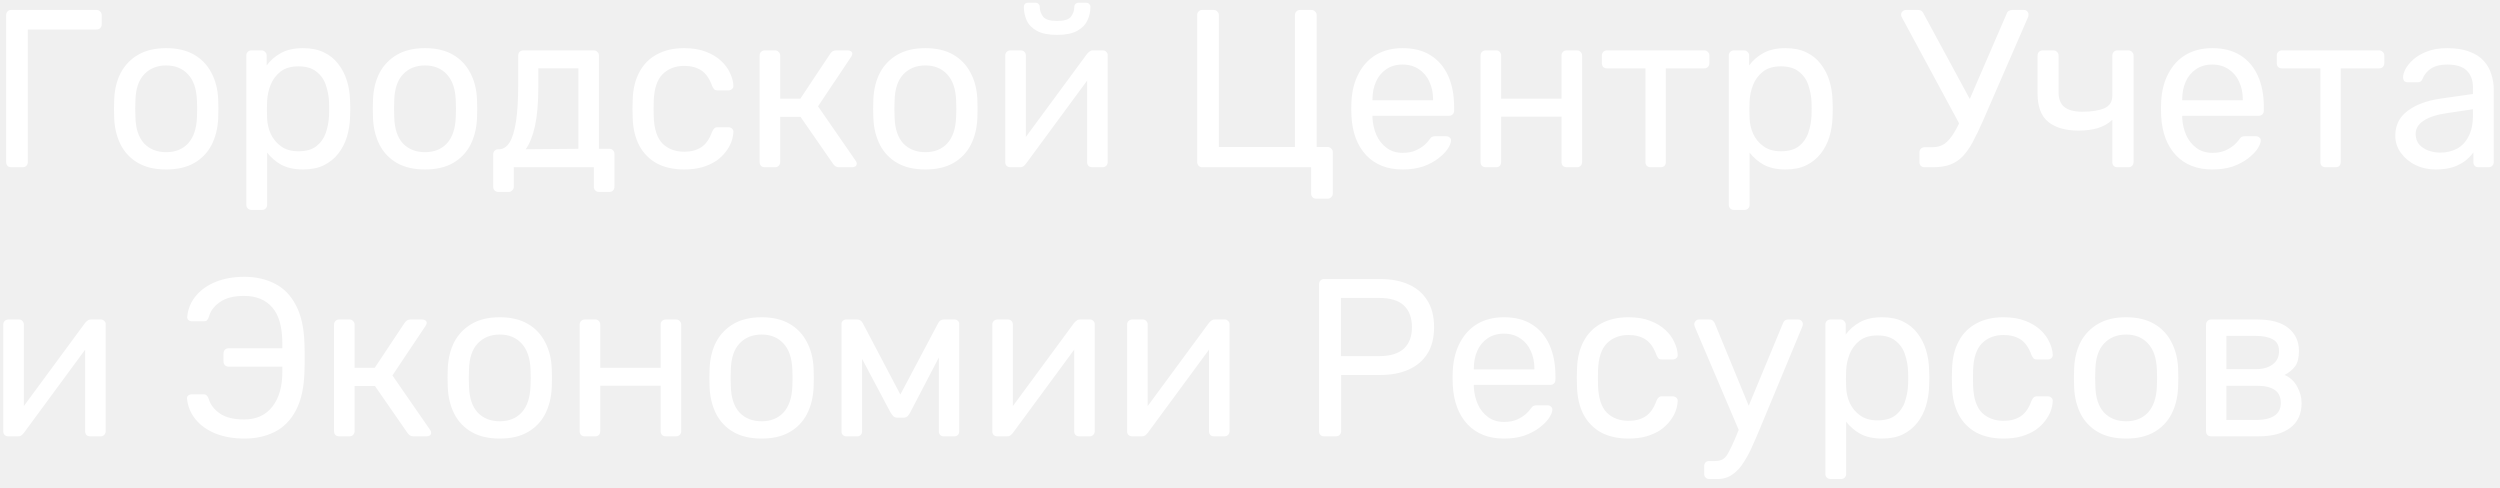
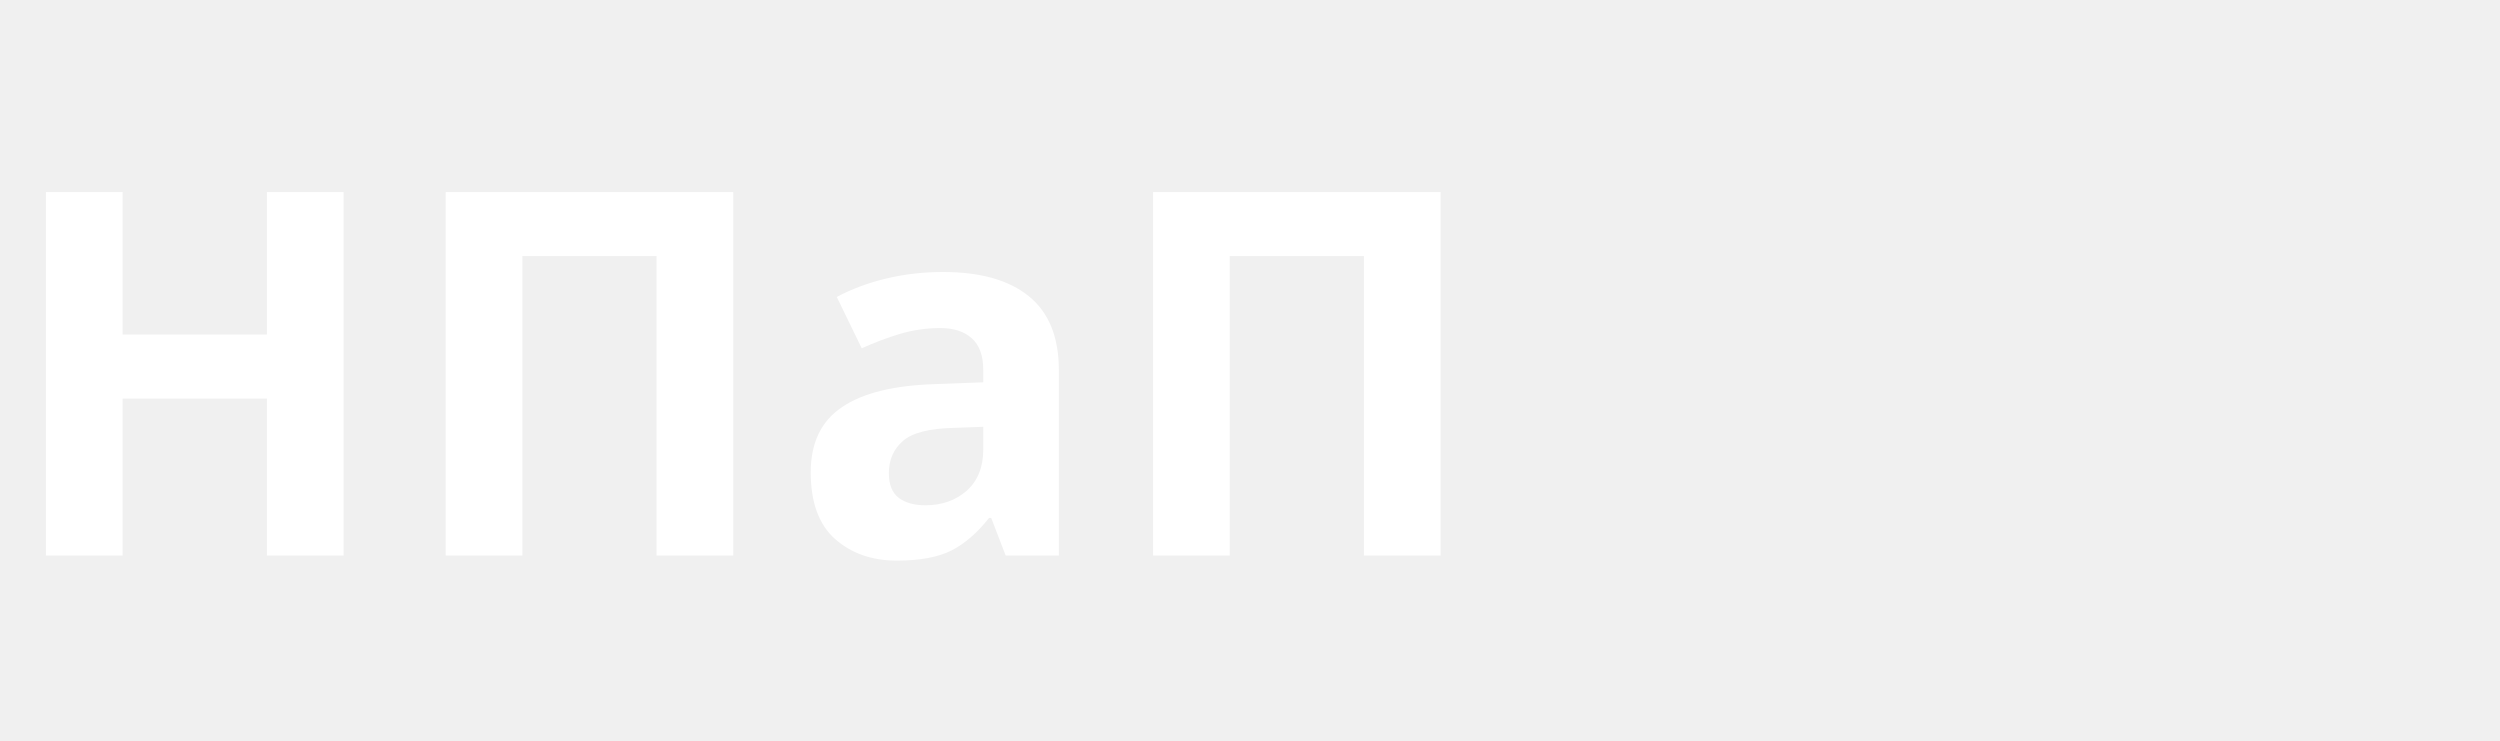
- <svg xmlns="http://www.w3.org/2000/svg" width="282" height="55" fill="none">
-   <path d="M1.268 18.862c-.183 0-.325-.05-.425-.152a.646.646 0 01-.15-.43V1.732c0-.186.05-.33.15-.431a.524.524 0 01.425-.178h9.607c.183 0 .324.06.424.178.117.101.175.245.175.43v1.014a.591.591 0 01-.175.431c-.1.101-.241.152-.424.152H3.139V18.28a.591.591 0 01-.175.43c-.1.102-.24.152-.424.152H1.268zm17.478.254c-1.264 0-2.32-.245-3.169-.735a4.93 4.93 0 01-1.946-2.027c-.45-.879-.699-1.876-.749-2.99a19.41 19.41 0 01-.025-1.09c0-.456.009-.82.025-1.09.05-1.132.3-2.129.749-2.99a5.096 5.096 0 011.971-2.028c.849-.49 1.897-.735 3.144-.735 1.248 0 2.296.245 3.145.735a4.93 4.93 0 011.946 2.028c.466.861.724 1.858.774 2.99.016.27.025.634.025 1.09 0 .439-.009.802-.025 1.09-.05 1.114-.3 2.111-.749 2.99a4.93 4.93 0 01-1.946 2.027c-.849.49-1.905.735-3.17.735zm0-1.951c1.032 0 1.855-.33 2.47-.989.616-.676.95-1.655 1-2.94.016-.253.024-.574.024-.962 0-.389-.008-.71-.025-.963-.05-1.284-.383-2.256-.998-2.915-.616-.675-1.44-1.013-2.47-1.013-1.032 0-1.864.338-2.496 1.013-.616.66-.94 1.63-.973 2.915-.017.253-.025.574-.025.963 0 .388.008.71.025.963.033 1.284.357 2.263.973 2.94.632.658 1.464.988 2.495.988zm9.614 6.512a.573.573 0 01-.425-.177.553.553 0 01-.15-.406V6.268c0-.17.05-.304.15-.406a.573.573 0 01.424-.177h1.148c.167 0 .3.059.4.177a.51.51 0 01.174.406v1.115c.4-.558.932-1.022 1.597-1.394.666-.372 1.497-.558 2.496-.558.931 0 1.721.161 2.37.482.666.32 1.206.76 1.622 1.318.433.557.757 1.19.974 1.9.216.71.332 1.47.349 2.281a14.581 14.581 0 010 1.723 8.589 8.589 0 01-.35 2.281 5.853 5.853 0 01-.973 1.9c-.416.541-.956.98-1.622 1.318-.648.321-1.439.482-2.37.482-.965 0-1.78-.178-2.446-.532a5.32 5.32 0 01-1.597-1.369v5.88c0 .168-.05.303-.15.405a.525.525 0 01-.424.177H28.36zm5.29-6.614c.865 0 1.538-.186 2.02-.557.5-.389.858-.887 1.074-1.495a7.11 7.11 0 00.374-2.002c.017-.49.017-.98 0-1.47a6.824 6.824 0 00-.374-1.977 3.06 3.06 0 00-1.073-1.495c-.483-.389-1.156-.583-2.021-.583-.816 0-1.481.194-1.997.583a3.586 3.586 0 00-1.123 1.495 5.788 5.788 0 00-.399 1.825c-.017.27-.025.591-.025.963 0 .371.008.7.025.988a4.69 4.69 0 00.4 1.748 3.575 3.575 0 001.172 1.42c.516.371 1.165.557 1.947.557zm14.291 2.053c-1.264 0-2.32-.245-3.17-.735a4.93 4.93 0 01-1.946-2.027c-.449-.879-.698-1.876-.748-2.99a19.41 19.41 0 01-.025-1.09c0-.456.008-.82.025-1.09.05-1.132.3-2.129.748-2.99a5.096 5.096 0 011.972-2.028c.848-.49 1.896-.735 3.144-.735 1.248 0 2.296.245 3.144.735a4.93 4.93 0 011.947 2.028c.466.861.723 1.858.773 2.99.017.27.025.634.025 1.09 0 .439-.008.802-.025 1.09-.05 1.114-.3 2.111-.748 2.99a4.928 4.928 0 01-1.947 2.027c-.848.49-1.905.735-3.169.735zm0-1.951c1.031 0 1.855-.33 2.47-.989.616-.676.949-1.655.999-2.94.016-.253.025-.574.025-.962 0-.389-.009-.71-.025-.963-.05-1.284-.383-2.256-.998-2.915-.616-.675-1.44-1.013-2.471-1.013-1.031 0-1.863.338-2.495 1.013-.616.66-.94 1.63-.974 2.915a15.67 15.67 0 00-.025.963c0 .388.009.71.025.963.034 1.284.358 2.263.974 2.94.632.658 1.464.988 2.495.988zm8.265 4.485a.573.573 0 01-.424-.177.553.553 0 01-.15-.406v-3.65c0-.168.05-.303.15-.405a.573.573 0 01.424-.177h.125c.45-.017.832-.27 1.148-.76.316-.507.557-1.293.724-2.357.166-1.081.25-2.483.25-4.207V6.268c0-.17.05-.304.149-.406a.573.573 0 01.424-.177h7.96c.167 0 .3.059.4.177a.51.51 0 01.175.406v10.516h1.172c.183 0 .325.06.425.178.1.101.15.236.15.405v3.7c0 .17-.05.304-.15.406a.525.525 0 01-.425.177h-1.172a.573.573 0 01-.425-.177.553.553 0 01-.15-.406v-2.205h-9.033v2.205a.51.51 0 01-.175.406.496.496 0 01-.399.177h-1.173zm3.095-4.815l5.939-.05V7.711h-4.517V9.79c0 1.791-.125 3.26-.374 4.41-.25 1.132-.6 2.01-1.048 2.635zm17.857 2.281c-1.181 0-2.204-.228-3.07-.684a4.929 4.929 0 01-1.97-2.002c-.466-.879-.716-1.926-.75-3.143a16.269 16.269 0 01-.024-1.013c0-.423.008-.76.025-1.014.033-1.216.283-2.255.748-3.117a4.732 4.732 0 011.972-2.002c.865-.473 1.888-.71 3.07-.71.964 0 1.788.136 2.47.406.698.27 1.272.617 1.721 1.039.45.422.782.878.999 1.368.233.49.357.955.374 1.394a.447.447 0 01-.15.406.624.624 0 01-.424.152h-1.198c-.166 0-.29-.034-.374-.102a1.407 1.407 0 01-.25-.405c-.299-.828-.707-1.41-1.222-1.749-.516-.338-1.157-.507-1.922-.507-.998 0-1.813.313-2.445.938-.616.625-.949 1.63-.998 3.016-.017.608-.017 1.2 0 1.774.05 1.402.382 2.415.998 3.04.632.609 1.447.913 2.445.913.765 0 1.406-.17 1.922-.507.515-.338.923-.92 1.222-1.748.084-.186.167-.313.25-.38.083-.085.208-.127.374-.127h1.198a.62.62 0 01.424.152.447.447 0 01.15.405 3.745 3.745 0 01-.225 1.09 4.23 4.23 0 01-.648 1.14 4.79 4.79 0 01-1.073 1.014c-.433.287-.957.524-1.573.71-.598.168-1.28.253-2.046.253zm9.102-.254a.624.624 0 01-.424-.152.646.646 0 01-.15-.43V6.268c0-.17.05-.304.15-.406a.573.573 0 01.424-.177h1.173c.167 0 .3.059.4.177a.51.51 0 01.174.406v4.865h2.271l3.369-5.068a1.08 1.08 0 01.274-.279.701.701 0 01.4-.101h1.297a.66.66 0 01.375.101c.1.068.15.17.15.304a.393.393 0 01-.05.152.642.642 0 01-.075.152l-3.743 5.6 4.242 6.134a.51.51 0 01.124.329c0 .135-.05.236-.15.304a.54.54 0 01-.349.101H94.62a.653.653 0 01-.374-.101c-.1-.067-.191-.16-.275-.279l-3.668-5.296h-2.296v5.094a.591.591 0 01-.174.43.535.535 0 01-.4.152H86.26zm18.121.254c-1.265 0-2.321-.245-3.17-.735a4.931 4.931 0 01-1.946-2.027c-.45-.879-.699-1.876-.749-2.99a19.41 19.41 0 01-.025-1.09c0-.456.009-.82.025-1.09.05-1.132.3-2.129.749-2.99a5.099 5.099 0 011.971-2.028c.849-.49 1.897-.735 3.145-.735 1.247 0 2.295.245 3.144.735a4.93 4.93 0 011.946 2.028c.466.861.724 1.858.774 2.99.017.27.025.634.025 1.09 0 .439-.008.802-.025 1.09-.05 1.114-.3 2.111-.749 2.99a4.93 4.93 0 01-1.946 2.027c-.849.49-1.905.735-3.169.735zm0-1.951c1.031 0 1.855-.33 2.47-.989.616-.676.948-1.655.998-2.94.017-.253.025-.574.025-.962 0-.389-.008-.71-.025-.963-.05-1.284-.382-2.256-.998-2.915-.615-.675-1.439-1.013-2.47-1.013-1.032 0-1.864.338-2.496 1.013-.615.66-.94 1.63-.973 2.915-.017.253-.025.574-.025.963 0 .388.008.71.025.963.033 1.284.358 2.263.973 2.94.632.658 1.464.988 2.496.988zm9.563 1.697a.593.593 0 01-.4-.152.583.583 0 01-.149-.38V6.268a.556.556 0 01.574-.583h1.197c.167 0 .3.059.4.177a.556.556 0 01.149.406v10.744l-.648-.684 7.561-10.263c.083-.101.174-.186.274-.253a.561.561 0 01.375-.127h1.147c.133 0 .25.05.35.152a.46.46 0 01.174.355V18.28a.592.592 0 01-.174.43.536.536 0 01-.4.152h-1.172c-.183 0-.325-.05-.425-.152a.65.65 0 01-.149-.43V8.168l.698-.025-7.611 10.34a1.735 1.735 0 01-.249.253.598.598 0 01-.399.126h-1.123zm5.29-14.926c-.965 0-1.722-.152-2.271-.456-.549-.304-.932-.692-1.148-1.166a3.731 3.731 0 01-.324-1.52c0-.135.033-.245.1-.33.083-.1.208-.152.374-.152h.848c.15 0 .267.051.35.153a.45.45 0 01.124.329c0 .389.125.752.375 1.09.266.32.79.481 1.572.481.798 0 1.322-.16 1.572-.481.25-.338.374-.701.374-1.09a.45.45 0 01.125-.33.427.427 0 01.349-.152h.874c.15 0 .266.051.349.153a.45.45 0 01.125.329 3.5 3.5 0 01-.349 1.52c-.217.474-.599.862-1.148 1.166-.549.304-1.306.456-2.271.456zm29.234 18.474a.526.526 0 01-.425-.177.556.556 0 01-.149-.406v-2.965h-12.278a.524.524 0 01-.424-.177.645.645 0 01-.15-.43V1.705a.55.55 0 01.15-.405.524.524 0 01.424-.178h1.273c.183 0 .324.06.424.178a.51.51 0 01.175.405v14.876h8.584V1.706a.55.55 0 01.15-.405.572.572 0 01.424-.178h1.273c.183 0 .324.06.424.178a.512.512 0 01.175.405v14.876h1.222c.183 0 .325.059.425.177a.511.511 0 01.174.405v4.663a.512.512 0 01-.174.406.526.526 0 01-.425.177h-1.272zm9.741-3.294c-1.713 0-3.077-.532-4.092-1.597-1.015-1.08-1.572-2.55-1.672-4.41a11.212 11.212 0 01-.025-.835c0-.355.008-.642.025-.862.066-1.2.341-2.247.823-3.142.483-.913 1.14-1.614 1.972-2.104.848-.49 1.838-.735 2.969-.735 1.265 0 2.321.27 3.169.811.865.541 1.523 1.31 1.972 2.306.449.997.674 2.163.674 3.498v.43c0 .186-.059.33-.175.431a.535.535 0 01-.399.152h-8.635v.228c.034.693.183 1.343.45 1.952a3.613 3.613 0 001.147 1.444c.5.372 1.098.558 1.797.558.599 0 1.098-.093 1.497-.28.4-.185.724-.388.974-.607.249-.237.416-.414.499-.533.149-.22.266-.346.349-.38.083-.05.216-.076.399-.076h1.198c.167 0 .3.051.399.152.117.085.167.212.15.38-.016.254-.15.566-.399.938-.25.355-.607.71-1.073 1.064-.466.355-1.032.65-1.697.887-.665.22-1.431.33-2.296.33zm-3.394-7.805h6.838v-.076c0-.76-.142-1.436-.424-2.028a3.193 3.193 0 00-1.173-1.393c-.516-.355-1.131-.533-1.847-.533-.715 0-1.331.178-1.846.533-.5.337-.882.802-1.148 1.393-.266.592-.4 1.267-.4 2.028v.076zm12.766 7.551a.625.625 0 01-.424-.152.645.645 0 01-.15-.43V6.268c0-.17.05-.304.15-.406a.574.574 0 01.424-.177h1.198c.166 0 .3.059.399.177.1.102.15.237.15.406v4.865h6.813V6.268a.556.556 0 01.574-.583h1.172c.167 0 .3.059.4.177a.512.512 0 01.174.406V18.28a.592.592 0 01-.174.43.536.536 0 01-.4.152h-1.172a.626.626 0 01-.425-.152.65.65 0 01-.149-.43v-5.12h-6.813v5.12c0 .168-.05.312-.15.43a.534.534 0 01-.399.152h-1.198zm18.601 0a.626.626 0 01-.425-.152.65.65 0 01-.149-.43V7.712h-4.342a.626.626 0 01-.425-.152.65.65 0 01-.149-.43v-.862a.556.556 0 01.574-.583h10.979c.167 0 .3.059.4.177a.512.512 0 01.174.406v.861a.592.592 0 01-.174.431.536.536 0 01-.4.152h-4.342V18.28a.644.644 0 01-.149.43c-.1.102-.241.152-.424.152h-1.148zm9.4 4.815a.574.574 0 01-.424-.177.552.552 0 01-.15-.406V6.268c0-.17.05-.304.15-.406a.574.574 0 01.424-.177h1.148c.167 0 .3.059.4.177a.512.512 0 01.174.406v1.115c.399-.558.932-1.022 1.597-1.394.666-.372 1.498-.558 2.496-.558.931 0 1.722.161 2.37.482.666.32 1.207.76 1.622 1.318a5.86 5.86 0 01.974 1.9c.216.71.332 1.47.349 2.281.017.27.025.557.025.862 0 .304-.008.59-.025.861a8.613 8.613 0 01-.349 2.281 5.86 5.86 0 01-.974 1.9 4.67 4.67 0 01-1.622 1.318c-.648.321-1.439.482-2.37.482-.965 0-1.78-.178-2.446-.532a5.318 5.318 0 01-1.597-1.369v5.88c0 .168-.05.303-.15.405-.099.118-.241.177-.424.177h-1.198zm5.291-6.614c.865 0 1.539-.186 2.021-.557a3.221 3.221 0 001.073-1.495 7.11 7.11 0 00.374-2.002c.017-.49.017-.98 0-1.47a6.824 6.824 0 00-.374-1.977 3.06 3.06 0 00-1.073-1.495c-.482-.389-1.156-.583-2.021-.583-.815 0-1.481.194-1.997.583a3.583 3.583 0 00-1.123 1.495 5.777 5.777 0 00-.399 1.825c-.017.27-.025.591-.025.963 0 .371.008.7.025.988.017.591.15 1.174.399 1.748a3.588 3.588 0 001.173 1.42c.516.371 1.165.557 1.947.557zm16.216 1.799a.626.626 0 01-.425-.152.644.644 0 01-.149-.43v-1.065c0-.186.049-.33.149-.43a.575.575 0 01.425-.178h.873c.532 0 .99-.127 1.372-.38.383-.27.741-.684 1.073-1.242.35-.557.707-1.284 1.073-2.18l4.867-11.25a.563.563 0 01.249-.33.734.734 0 01.374-.102h1.348c.133 0 .249.051.349.152.1.102.15.22.15.355a.827.827 0 01-.025.203.28.28 0 01-.05.152l-5.091 11.708a38.636 38.636 0 01-1.122 2.331c-.35.642-.724 1.174-1.123 1.597a3.73 3.73 0 01-1.398.937c-.532.203-1.173.304-1.921.304h-.998zm4.242-4.308l-6.813-12.62a.637.637 0 01-.075-.278.49.49 0 01.15-.355.522.522 0 01.374-.178h1.398c.15 0 .274.034.374.102a.74.74 0 01.25.33l5.664 10.465-1.322 2.534zm17.514 4.308c-.183 0-.324-.05-.424-.152a.645.645 0 01-.15-.43v-4.765a4.183 4.183 0 01-1.647.938c-.632.186-1.355.279-2.171.279-1.464 0-2.603-.33-3.418-.989-.799-.658-1.198-1.723-1.198-3.193V6.268c0-.17.05-.304.15-.406a.57.57 0 01.424-.177h1.223c.166 0 .299.059.399.177a.512.512 0 01.174.406v4.13c0 .76.217 1.318.649 1.673.449.355 1.132.532 2.047.532 1.014 0 1.83-.127 2.445-.38.616-.27.923-.743.923-1.42V6.269c0-.17.05-.304.15-.406a.524.524 0 01.424-.177h1.248c.166 0 .299.059.399.177a.51.51 0 01.175.406V18.28a.59.59 0 01-.175.43.535.535 0 01-.399.152h-1.248zm10.701.254c-1.714 0-3.078-.532-4.093-1.597-1.014-1.08-1.572-2.55-1.672-4.41a11.82 11.82 0 01-.025-.835c0-.355.009-.642.025-.862.067-1.2.341-2.247.824-3.142.482-.913 1.139-1.614 1.971-2.104.849-.49 1.839-.735 2.97-.735 1.264 0 2.321.27 3.169.811.865.541 1.522 1.31 1.971 2.306.45.997.674 2.163.674 3.498v.43c0 .186-.058.33-.174.431a.536.536 0 01-.4.152h-8.634v.228c.033.693.183 1.343.449 1.952a3.615 3.615 0 001.148 1.444c.499.372 1.098.558 1.797.558.599 0 1.098-.093 1.497-.28a4.05 4.05 0 00.973-.607c.25-.237.416-.414.499-.533.15-.22.267-.346.35-.38.083-.05.216-.076.399-.076h1.198c.166 0 .299.051.399.152.117.085.166.212.15.38-.017.254-.15.566-.399.938-.25.355-.608.71-1.073 1.064-.466.355-1.032.65-1.697.887-.666.22-1.431.33-2.296.33zm-3.394-7.805h6.838v-.076c0-.76-.142-1.436-.425-2.028a3.187 3.187 0 00-1.173-1.393c-.515-.355-1.131-.533-1.846-.533-.715 0-1.331.178-1.847.533a3.257 3.257 0 00-1.148 1.393c-.266.592-.399 1.267-.399 2.028v.076zm16.16 7.551a.622.622 0 01-.424-.152.645.645 0 01-.15-.43V7.712h-4.342a.621.621 0 01-.424-.152.645.645 0 01-.15-.43v-.862c0-.17.05-.304.15-.406a.57.57 0 01.424-.177h10.98c.166 0 .299.059.399.177a.512.512 0 01.175.406v.861a.593.593 0 01-.175.431.535.535 0 01-.399.152h-4.342V18.28c0 .168-.05.312-.15.43-.1.102-.241.152-.424.152h-1.148zm12.42.254c-.832 0-1.589-.17-2.271-.507a4.408 4.408 0 01-1.647-1.368 3.244 3.244 0 01-.624-1.952c0-1.165.466-2.095 1.398-2.787.931-.693 2.146-1.15 3.643-1.369l3.718-.532v-.735c0-.81-.233-1.444-.698-1.9-.45-.457-1.19-.685-2.221-.685-.749 0-1.356.152-1.822.457a2.462 2.462 0 00-.948 1.165c-.1.254-.275.38-.524.38h-1.123c-.183 0-.325-.05-.425-.152a.688.688 0 01-.124-.405c0-.254.091-.566.274-.938.2-.371.499-.735.899-1.09.399-.354.906-.65 1.522-.886.632-.254 1.397-.38 2.296-.38.998 0 1.838.135 2.52.405.682.253 1.214.6 1.597 1.039.399.44.682.938.848 1.495.183.558.275 1.124.275 1.698v8.21a.59.59 0 01-.175.431.535.535 0 01-.399.152h-1.148c-.183 0-.324-.05-.424-.152a.645.645 0 01-.15-.43v-1.09a4.906 4.906 0 01-.873.912c-.366.287-.824.532-1.373.735-.549.186-1.222.279-2.021.279zm.524-1.9c.682 0 1.306-.144 1.872-.432.565-.304 1.006-.768 1.322-1.393.333-.626.499-1.411.499-2.357v-.71l-2.894.431c-1.182.17-2.072.456-2.671.862-.598.388-.898.887-.898 1.495 0 .473.133.87.399 1.19.283.305.633.533 1.048.685.433.152.874.228 1.323.228zM.918 49.217a.591.591 0 01-.4-.152.58.58 0 01-.149-.38V36.622a.55.55 0 01.15-.405.573.573 0 01.424-.178h1.198a.5.5 0 01.4.178.554.554 0 01.149.405v10.745l-.649-.684 7.561-10.264c.083-.1.175-.185.275-.253a.56.56 0 01.374-.127h1.148c.133 0 .25.051.35.152a.46.46 0 01.174.355v12.088a.591.591 0 01-.175.43.535.535 0 01-.399.153h-1.173c-.183 0-.324-.05-.424-.152a.646.646 0 01-.15-.43V38.522l.699-.026-7.611 10.34c-.067.084-.15.169-.25.253a.597.597 0 01-.399.127H.918zm26.664.253c-1.215 0-2.296-.185-3.244-.557-.932-.372-1.68-.896-2.246-1.571a4.34 4.34 0 01-.998-2.357c-.017-.152.024-.27.124-.355a.59.59 0 01.4-.152h1.322c.166 0 .291.042.374.127.084.067.159.194.225.38.183.642.599 1.191 1.248 1.647.649.456 1.564.684 2.745.684 1.364 0 2.42-.473 3.169-1.419.765-.963 1.148-2.28 1.148-3.953v-.583h-6.064a.573.573 0 01-.424-.177.646.646 0 01-.15-.431v-.862c0-.185.05-.33.15-.43a.573.573 0 01.424-.178h6.064v-.507c0-1.858-.375-3.218-1.123-4.08-.749-.878-1.813-1.317-3.194-1.317-1.181 0-2.096.236-2.745.71-.65.455-1.057 1.004-1.223 1.646a1.12 1.12 0 01-.225.406c-.066.067-.19.101-.374.101h-1.323a.591.591 0 01-.399-.152.446.446 0 01-.125-.38c.1-.912.433-1.698.999-2.357.565-.676 1.314-1.2 2.245-1.571.932-.372 2.005-.558 3.22-.558 1.264 0 2.395.254 3.393.76 1.015.508 1.814 1.319 2.396 2.433.599 1.116.923 2.577.973 4.385.017.405.025.768.025 1.09v.962c0 .304-.008.65-.025 1.04-.05 1.824-.374 3.294-.973 4.409-.582 1.098-1.373 1.9-2.37 2.407-.999.507-2.138.76-3.42.76zm10.671-.253a.624.624 0 01-.425-.152.646.646 0 01-.15-.43V36.621a.55.55 0 01.15-.405.573.573 0 01.425-.178h1.172c.167 0 .3.06.4.178a.51.51 0 01.174.405v4.866h2.271l3.37-5.069c.082-.118.174-.21.274-.278a.7.7 0 01.399-.102h1.298c.15 0 .274.034.374.102.1.067.15.169.15.304a.393.393 0 01-.05.152.642.642 0 01-.075.152l-3.743 5.6 4.242 6.133a.51.51 0 01.125.33c0 .135-.05.236-.15.304a.54.54 0 01-.35.1h-1.522a.654.654 0 01-.374-.1c-.1-.068-.191-.16-.274-.28l-3.669-5.295H40v5.093a.591.591 0 01-.174.43.535.535 0 01-.4.153h-1.172zm18.12.253c-1.264 0-2.32-.245-3.17-.735a4.93 4.93 0 01-1.946-2.027c-.449-.878-.698-1.875-.748-2.99a19.41 19.41 0 01-.025-1.09c0-.456.008-.82.025-1.09.05-1.131.299-2.128.748-2.99a5.096 5.096 0 011.972-2.027c.848-.49 1.896-.735 3.144-.735 1.248 0 2.296.245 3.144.735a4.93 4.93 0 011.947 2.027c.465.862.723 1.859.773 2.99.017.27.025.634.025 1.09 0 .44-.008.803-.025 1.09-.05 1.115-.3 2.112-.748 2.99a4.93 4.93 0 01-1.947 2.027c-.848.49-1.905.735-3.17.735zm0-1.95c1.031 0 1.855-.33 2.47-.99.616-.675.949-1.655.998-2.939.017-.253.025-.574.025-.963 0-.388-.008-.71-.024-.963-.05-1.284-.383-2.255-.999-2.914-.615-.676-1.439-1.014-2.47-1.014-1.032 0-1.863.338-2.496 1.014-.615.659-.94 1.63-.973 2.914-.016.254-.025.575-.025.963 0 .389.009.71.025.963.033 1.284.358 2.264.973 2.94.633.659 1.464.988 2.496.988zm9.587 1.697a.624.624 0 01-.423-.152.646.646 0 01-.15-.43V36.621a.55.55 0 01.15-.405.573.573 0 01.424-.178h1.198c.166 0 .299.06.399.178.1.101.15.236.15.405v4.866h6.812v-4.866a.55.55 0 01.15-.405.573.573 0 01.424-.178h1.173a.5.5 0 01.4.178.51.51 0 01.174.405v12.012a.591.591 0 01-.175.43.535.535 0 01-.4.153h-1.172a.624.624 0 01-.424-.152.646.646 0 01-.15-.43v-5.12h-6.813v5.12c0 .168-.05.312-.15.43a.535.535 0 01-.398.152H65.96zm19.949.253c-1.265 0-2.321-.245-3.17-.735a4.928 4.928 0 01-1.946-2.027c-.45-.878-.699-1.875-.749-2.99a19.52 19.52 0 01-.025-1.09c0-.456.009-.82.025-1.09.05-1.131.3-2.128.749-2.99a5.096 5.096 0 011.971-2.027c.849-.49 1.897-.735 3.145-.735 1.247 0 2.295.245 3.144.735a4.93 4.93 0 011.946 2.027c.466.862.724 1.859.774 2.99.017.27.025.634.025 1.09 0 .44-.008.803-.025 1.09-.05 1.115-.3 2.112-.749 2.99a4.93 4.93 0 01-1.946 2.027c-.849.49-1.905.735-3.17.735zm0-1.95c1.031 0 1.854-.33 2.47-.99.616-.675.948-1.655.998-2.939.017-.253.025-.574.025-.963 0-.388-.008-.71-.025-.963-.05-1.284-.382-2.255-.998-2.914-.616-.676-1.439-1.014-2.47-1.014-1.032 0-1.864.338-2.496 1.014-.615.659-.94 1.63-.973 2.914a14.95 14.95 0 00-.025.963c0 .389.008.71.025.963.033 1.284.358 2.264.973 2.94.632.659 1.464.988 2.496.988zm9.563 1.697c-.167 0-.3-.05-.4-.152a.553.553 0 01-.15-.406V36.521c0-.135.05-.245.15-.33a.535.535 0 01.35-.152h1.272c.266 0 .474.136.624.406l4.242 8.058 4.268-8.058c.149-.27.357-.406.623-.406h1.248c.133 0 .25.051.35.152a.413.413 0 01.149.33v12.138c0 .17-.05.305-.149.406a.505.505 0 01-.375.152h-1.223a.535.535 0 01-.399-.152.552.552 0 01-.15-.406V38.55l.874.1-4.068 7.806a2.158 2.158 0 01-.299.456c-.117.135-.291.203-.524.203h-.649c-.216 0-.383-.068-.499-.203a3.052 3.052 0 01-.324-.456L96.47 39.03l.773-.076v9.705c0 .17-.05.305-.15.406a.535.535 0 01-.399.152h-1.222zm17.009 0a.593.593 0 01-.399-.152.579.579 0 01-.15-.38V36.622a.55.55 0 01.15-.405.574.574 0 01.424-.178h1.198c.167 0 .3.06.399.178.1.101.15.236.15.405v10.745l-.649-.684 7.562-10.264c.083-.1.174-.185.274-.253a.56.56 0 01.374-.127h1.148c.133 0 .25.051.35.152a.46.46 0 01.174.355v12.088a.592.592 0 01-.174.43.536.536 0 01-.4.153h-1.173c-.183 0-.324-.05-.424-.152a.644.644 0 01-.149-.43V38.522l.698-.026-7.611 10.34c-.066.084-.15.169-.249.253a.599.599 0 01-.4.127h-1.123zm15.207 0a.59.59 0 01-.399-.152.579.579 0 01-.15-.38V36.622a.55.55 0 01.15-.405.572.572 0 01.424-.178h1.198c.166 0 .299.06.399.178.1.101.15.236.15.405v10.745l-.649-.684 7.561-10.264c.083-.1.175-.185.275-.253a.556.556 0 01.374-.127h1.148c.133 0 .249.051.349.152.117.102.175.22.175.355v12.088a.59.59 0 01-.175.43.535.535 0 01-.399.153h-1.173c-.183 0-.324-.05-.424-.152a.645.645 0 01-.15-.43V38.522l.699-.026-7.611 10.34c-.067.084-.15.169-.25.253a.598.598 0 01-.399.127h-1.123zm21.673 0c-.183 0-.325-.05-.425-.152a.65.65 0 01-.149-.43v-16.55c0-.186.05-.33.149-.43a.527.527 0 01.425-.178h6.338c1.231 0 2.296.203 3.194.608.915.406 1.622 1.014 2.121 1.825.499.794.749 1.79.749 2.99 0 1.2-.25 2.196-.749 2.99s-1.206 1.394-2.121 1.8c-.898.405-1.963.608-3.194.608h-4.417v6.335a.59.59 0 01-.175.43c-.099.102-.241.153-.424.153h-1.322zm1.896-9.047h4.317c1.231 0 2.155-.279 2.77-.836.616-.558.923-1.369.923-2.433 0-1.047-.299-1.858-.898-2.433-.599-.574-1.53-.861-2.795-.861h-4.317v6.563zm18.381 9.3c-1.713 0-3.077-.532-4.092-1.596-1.015-1.081-1.572-2.551-1.672-4.41-.017-.22-.025-.498-.025-.836 0-.355.008-.642.025-.861.067-1.2.341-2.247.824-3.143.482-.912 1.139-1.613 1.971-2.103.848-.49 1.838-.735 2.969-.735 1.265 0 2.321.27 3.17.81.865.542 1.522 1.31 1.971 2.307.449.997.674 2.162.674 3.497v.43c0 .187-.058.33-.175.432a.535.535 0 01-.399.152h-8.634v.228c.033.692.183 1.343.449 1.951a3.616 3.616 0 001.148 1.445c.499.371 1.098.557 1.796.557.599 0 1.098-.093 1.498-.279a4.07 4.07 0 00.973-.608c.249-.236.416-.414.499-.532.15-.22.266-.346.349-.38.084-.05.217-.076.4-.076h1.197c.167 0 .3.05.4.152.116.084.166.211.149.38-.016.253-.149.566-.399.938-.249.354-.607.71-1.073 1.064-.466.355-1.031.65-1.697.887-.665.22-1.43.33-2.296.33zm-3.393-7.805h6.837v-.076c0-.76-.141-1.436-.424-2.027a3.187 3.187 0 00-1.173-1.394c-.516-.355-1.131-.532-1.847-.532-.715 0-1.33.177-1.846.532a3.25 3.25 0 00-1.148 1.394c-.266.591-.399 1.267-.399 2.027v.076zm17.432 7.805c-1.181 0-2.204-.228-3.069-.684a4.927 4.927 0 01-1.972-2.002c-.466-.878-.715-1.926-.748-3.142a15.947 15.947 0 01-.025-1.014c0-.422.008-.76.025-1.014.033-1.216.282-2.255.748-3.116a4.73 4.73 0 011.972-2.002c.865-.474 1.888-.71 3.069-.71.965 0 1.788.135 2.47.405.699.27 1.273.617 1.722 1.04.45.422.782.878.999 1.368.232.49.357.954.374 1.394a.448.448 0 01-.15.405.623.623 0 01-.424.152h-1.198c-.166 0-.291-.034-.374-.101a1.406 1.406 0 01-.25-.406c-.299-.828-.707-1.41-1.223-1.748-.515-.338-1.156-.507-1.921-.507-.998 0-1.813.313-2.446.938-.615.625-.948 1.63-.998 3.015-.016.608-.016 1.2 0 1.774.05 1.402.383 2.416.998 3.041.633.608 1.448.912 2.446.912.765 0 1.406-.169 1.921-.507.516-.337.924-.92 1.223-1.748.083-.186.167-.313.25-.38.083-.085.208-.127.374-.127h1.198a.62.62 0 01.424.152.448.448 0 01.15.406 3.763 3.763 0 01-.225 1.09 4.209 4.209 0 01-.649 1.14c-.282.371-.64.71-1.073 1.013-.432.288-.956.524-1.572.71-.599.169-1.281.253-2.046.253zm9.127 4.562a.524.524 0 01-.424-.178.552.552 0 01-.15-.405v-.862c0-.169.05-.312.15-.43.1-.102.241-.152.424-.152h.649c.383 0 .69-.077.923-.229.233-.152.441-.414.624-.785.2-.355.433-.845.699-1.47l5.415-13.05a.682.682 0 01.2-.305c.099-.084.241-.127.424-.127h1.098c.15 0 .274.051.374.152.1.102.15.22.15.355a.828.828 0 01-.025.203c-.017.05-.05.135-.1.253l-4.741 11.404c-.25.608-.524 1.242-.824 1.9a11.718 11.718 0 01-.973 1.825c-.349.575-.765 1.03-1.248 1.369-.482.354-1.048.532-1.696.532h-.949zm3.469-5.195l-5.041-11.835c-.083-.202-.125-.346-.125-.43a.622.622 0 01.175-.38.475.475 0 01.349-.153h1.173c.183 0 .316.043.4.127a.81.81 0 01.224.304l4.143 10.06-1.298 2.307zm10.203 5.195a.575.575 0 01-.425-.178.552.552 0 01-.149-.405V36.622a.55.55 0 01.149-.405.575.575 0 01.425-.178h1.147c.167 0 .3.06.4.178a.511.511 0 01.174.405v1.115c.4-.557.932-1.022 1.597-1.394.666-.371 1.498-.557 2.496-.557.931 0 1.722.16 2.371.481.665.322 1.206.76 1.622 1.318.432.558.756 1.191.973 1.9.216.71.332 1.47.349 2.282.017.27.025.557.025.861 0 .304-.008.591-.025.862a8.613 8.613 0 01-.349 2.28 5.877 5.877 0 01-.973 1.901c-.416.54-.957.98-1.622 1.318-.649.32-1.44.481-2.371.481-.965 0-1.78-.177-2.446-.532a5.33 5.33 0 01-1.597-1.368v5.879c0 .169-.05.304-.149.405a.526.526 0 01-.425.178h-1.197zm5.29-6.614c.865 0 1.539-.186 2.021-.558a3.221 3.221 0 001.073-1.495 7.11 7.11 0 00.374-2.002c.017-.49.017-.98 0-1.47a6.824 6.824 0 00-.374-1.976 3.06 3.06 0 00-1.073-1.495c-.482-.39-1.156-.583-2.021-.583-.815 0-1.481.194-1.997.583a3.573 3.573 0 00-1.122 1.495 5.806 5.806 0 00-.4 1.824c-.016.27-.025.592-.025.963 0 .372.009.701.025.989.017.59.15 1.174.4 1.748a3.577 3.577 0 001.172 1.42c.516.37 1.165.557 1.947.557zm14.216 2.052c-1.181 0-2.204-.228-3.069-.684a4.924 4.924 0 01-1.971-2.002c-.466-.878-.716-1.926-.749-3.142a15.947 15.947 0 01-.025-1.014c0-.422.008-.76.025-1.014.033-1.216.283-2.255.749-3.116a4.729 4.729 0 011.971-2.002c.865-.474 1.888-.71 3.069-.71.965 0 1.789.135 2.471.405.699.27 1.272.617 1.722 1.04.449.422.782.878.998 1.368.233.49.358.954.374 1.394a.445.445 0 01-.15.405.621.621 0 01-.424.152h-1.198c-.166 0-.291-.034-.374-.101a1.406 1.406 0 01-.249-.406c-.3-.828-.707-1.41-1.223-1.748-.516-.338-1.156-.507-1.922-.507-.998 0-1.813.313-2.445.938-.616.625-.948 1.63-.998 3.015a30.85 30.85 0 000 1.774c.05 1.402.382 2.416.998 3.041.632.608 1.447.912 2.445.912.766 0 1.406-.169 1.922-.507.516-.337.923-.92 1.223-1.748.083-.186.166-.313.249-.38.083-.085.208-.127.374-.127h1.198c.167 0 .308.05.424.152a.445.445 0 01.15.406 3.727 3.727 0 01-.224 1.09c-.134.371-.35.751-.649 1.14-.283.371-.641.71-1.073 1.013-.433.288-.957.524-1.572.71-.599.169-1.281.253-2.047.253zm13.844 0c-1.264 0-2.321-.245-3.169-.735a4.926 4.926 0 01-1.947-2.027c-.449-.878-.698-1.875-.748-2.99-.017-.287-.025-.65-.025-1.09 0-.456.008-.82.025-1.09.05-1.131.299-2.128.748-2.99a5.096 5.096 0 011.972-2.027c.848-.49 1.896-.735 3.144-.735 1.248 0 2.296.245 3.144.735a4.932 4.932 0 011.947 2.027c.465.862.723 1.859.773 2.99.017.27.025.634.025 1.09 0 .44-.008.803-.025 1.09-.05 1.115-.299 2.112-.748 2.99a4.932 4.932 0 01-1.947 2.027c-.848.49-1.905.735-3.169.735zm0-1.95c1.031 0 1.855-.33 2.47-.99.616-.675.949-1.655.999-2.939.016-.253.025-.574.025-.963 0-.388-.009-.71-.025-.963-.05-1.284-.383-2.255-.999-2.914-.615-.676-1.439-1.014-2.47-1.014-1.031 0-1.863.338-2.495 1.014-.616.659-.94 1.63-.974 2.914a15.69 15.69 0 00-.025.963c0 .389.009.71.025.963.034 1.284.358 2.264.974 2.94.632.659 1.464.988 2.495.988zm9.588 1.697a.622.622 0 01-.424-.152.645.645 0 01-.15-.43V36.621a.55.55 0 01.15-.405.57.57 0 01.424-.178h5.19c1.564 0 2.737.321 3.519.963.798.642 1.198 1.504 1.198 2.585 0 .76-.142 1.335-.424 1.723-.283.389-.683.718-1.198.989.632.27 1.106.71 1.422 1.318.333.59.499 1.207.499 1.85 0 1.216-.424 2.145-1.272 2.787-.849.642-2.03.963-3.544.963h-5.39zm1.722-1.85h3.468c.799 0 1.439-.152 1.922-.456.499-.321.748-.803.748-1.445 0-.675-.224-1.165-.673-1.47-.449-.32-1.115-.48-1.997-.48h-3.468v3.851zm0-5.727h3.319c.798 0 1.43-.178 1.896-.532.483-.355.724-.853.724-1.495 0-.66-.241-1.107-.724-1.344-.466-.253-1.098-.38-1.896-.38h-3.319v3.75z" fill="#fff" />
+ <svg xmlns="http://www.w3.org/2000/svg" width="108" height="32" viewBox="0 0 108 32" fill="none" aria-hidden="true">
+   <text x="0" y="24" fill="#FFFFFF" font-family="Rubik, 'Segoe UI', system-ui, sans-serif" font-size="22" font-weight="700" letter-spacing="0.02em">НПаП</text>
</svg>
